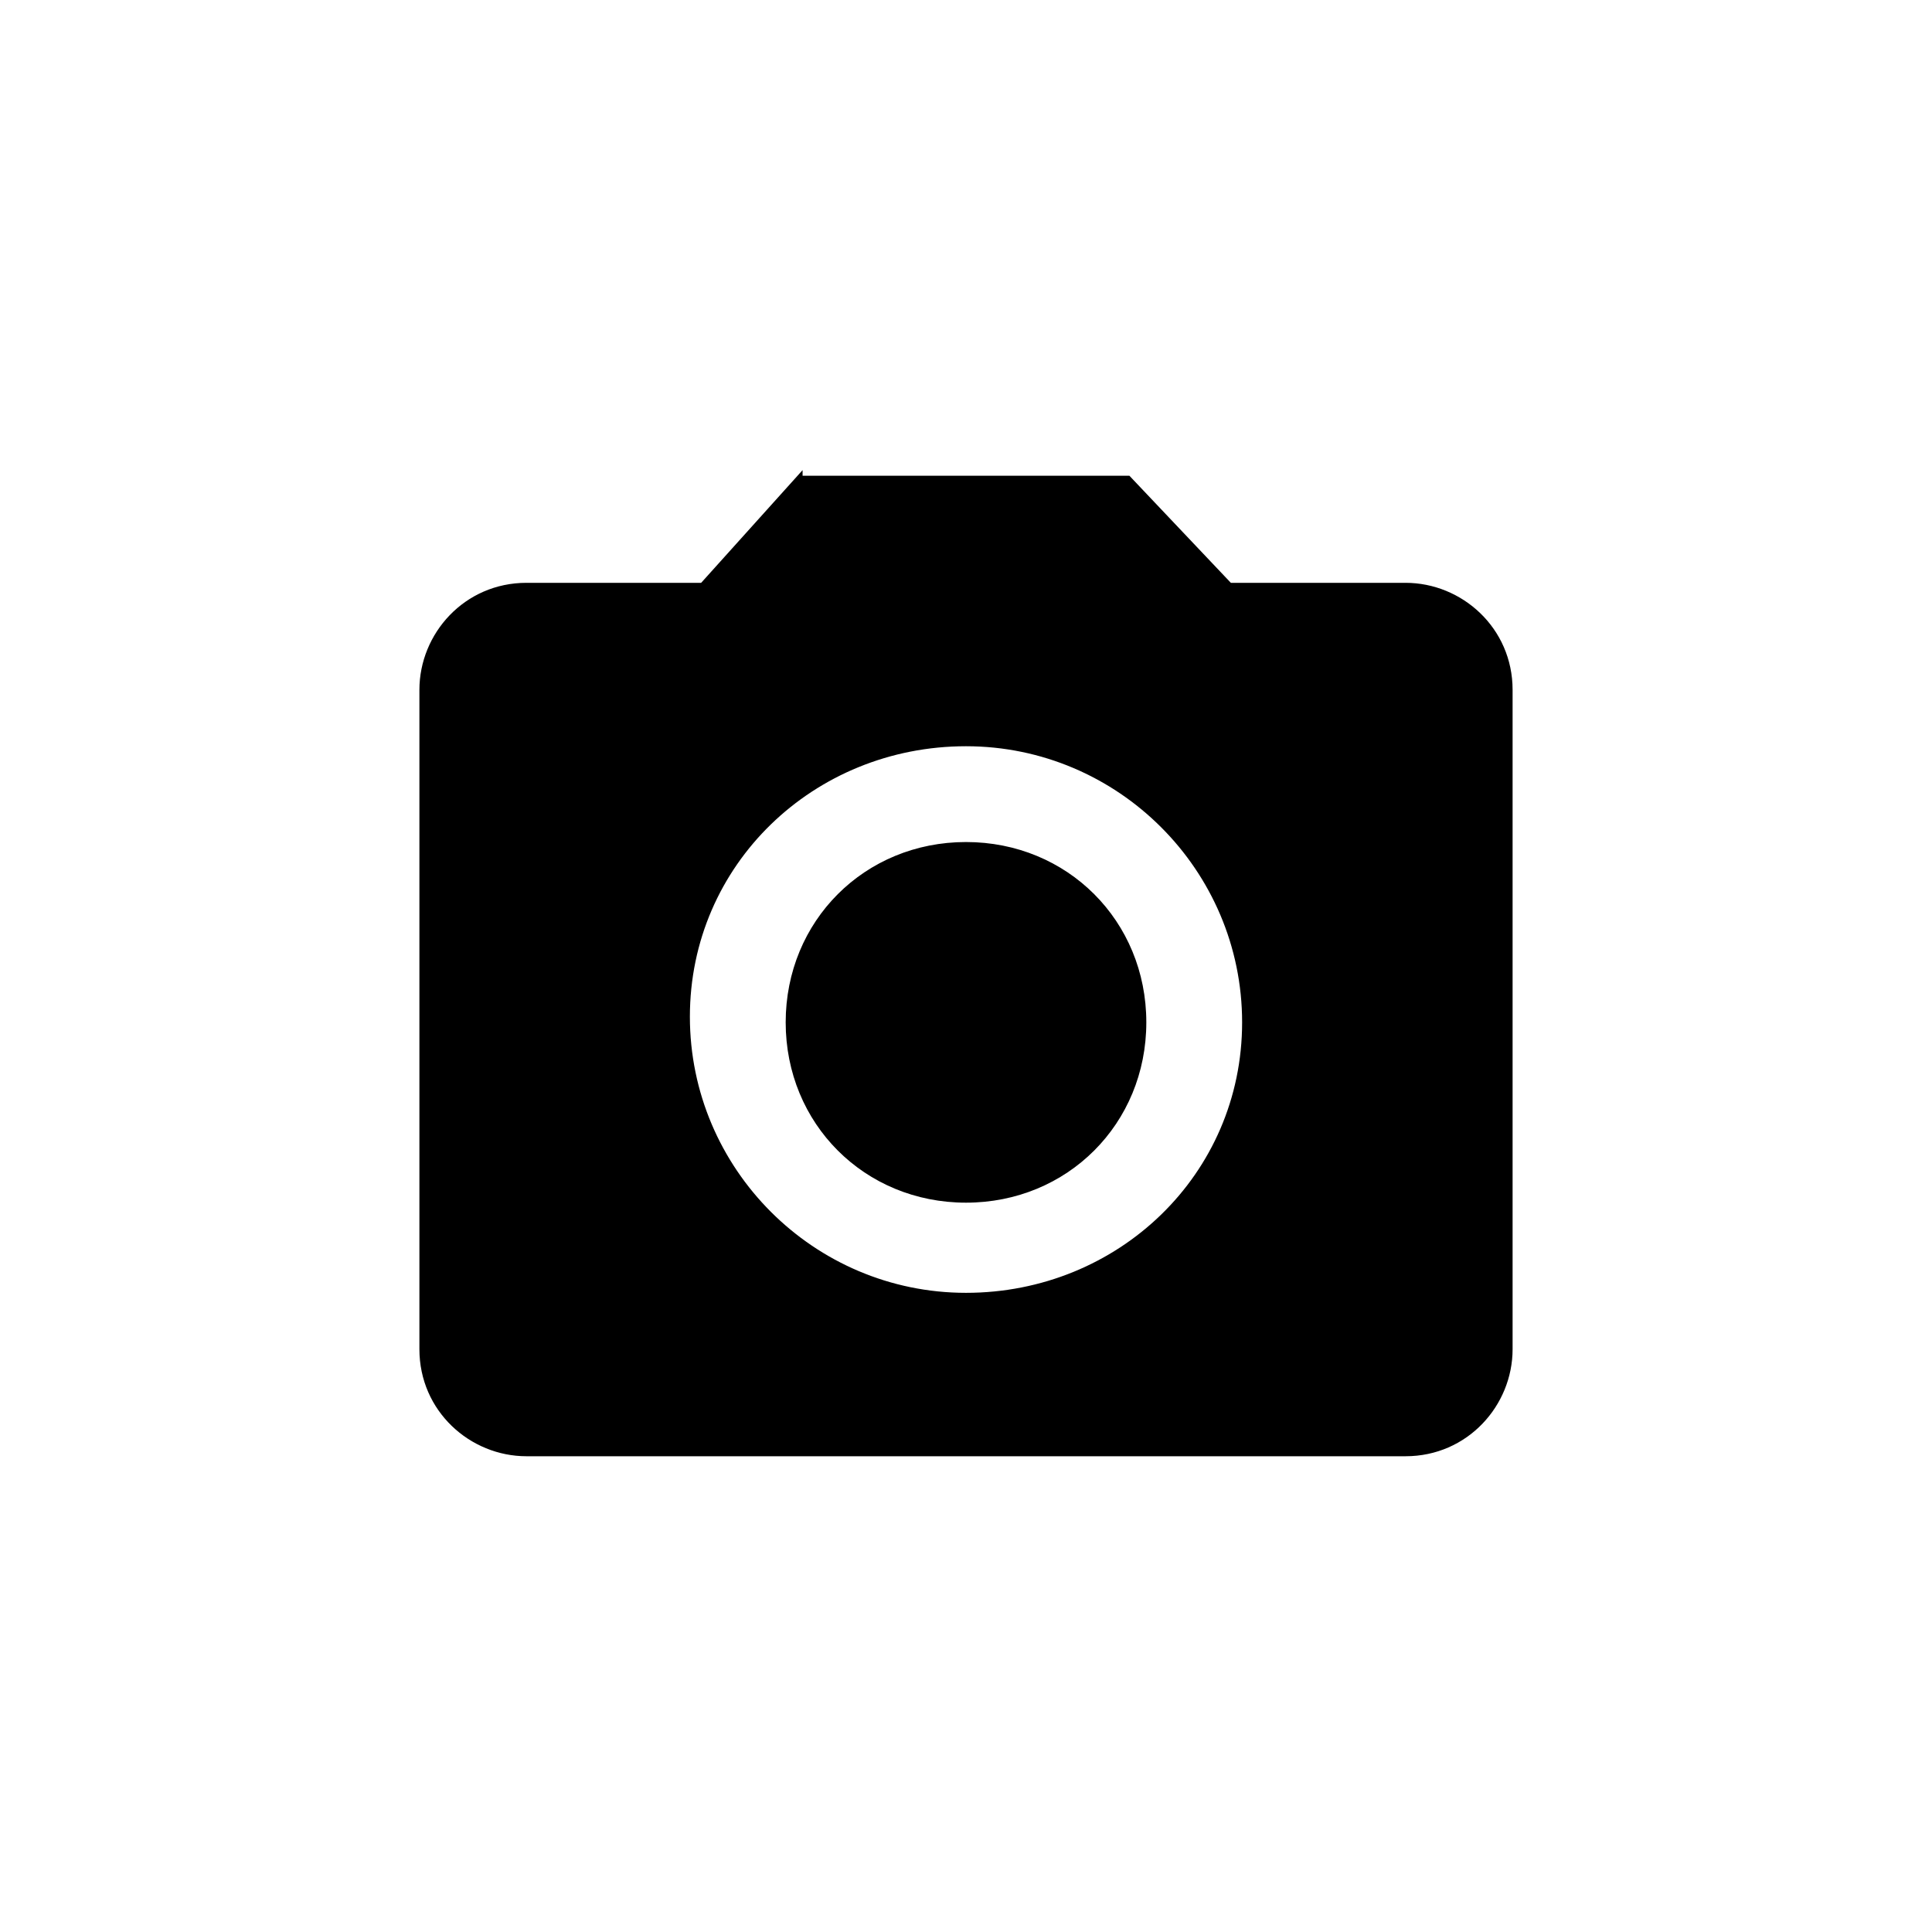
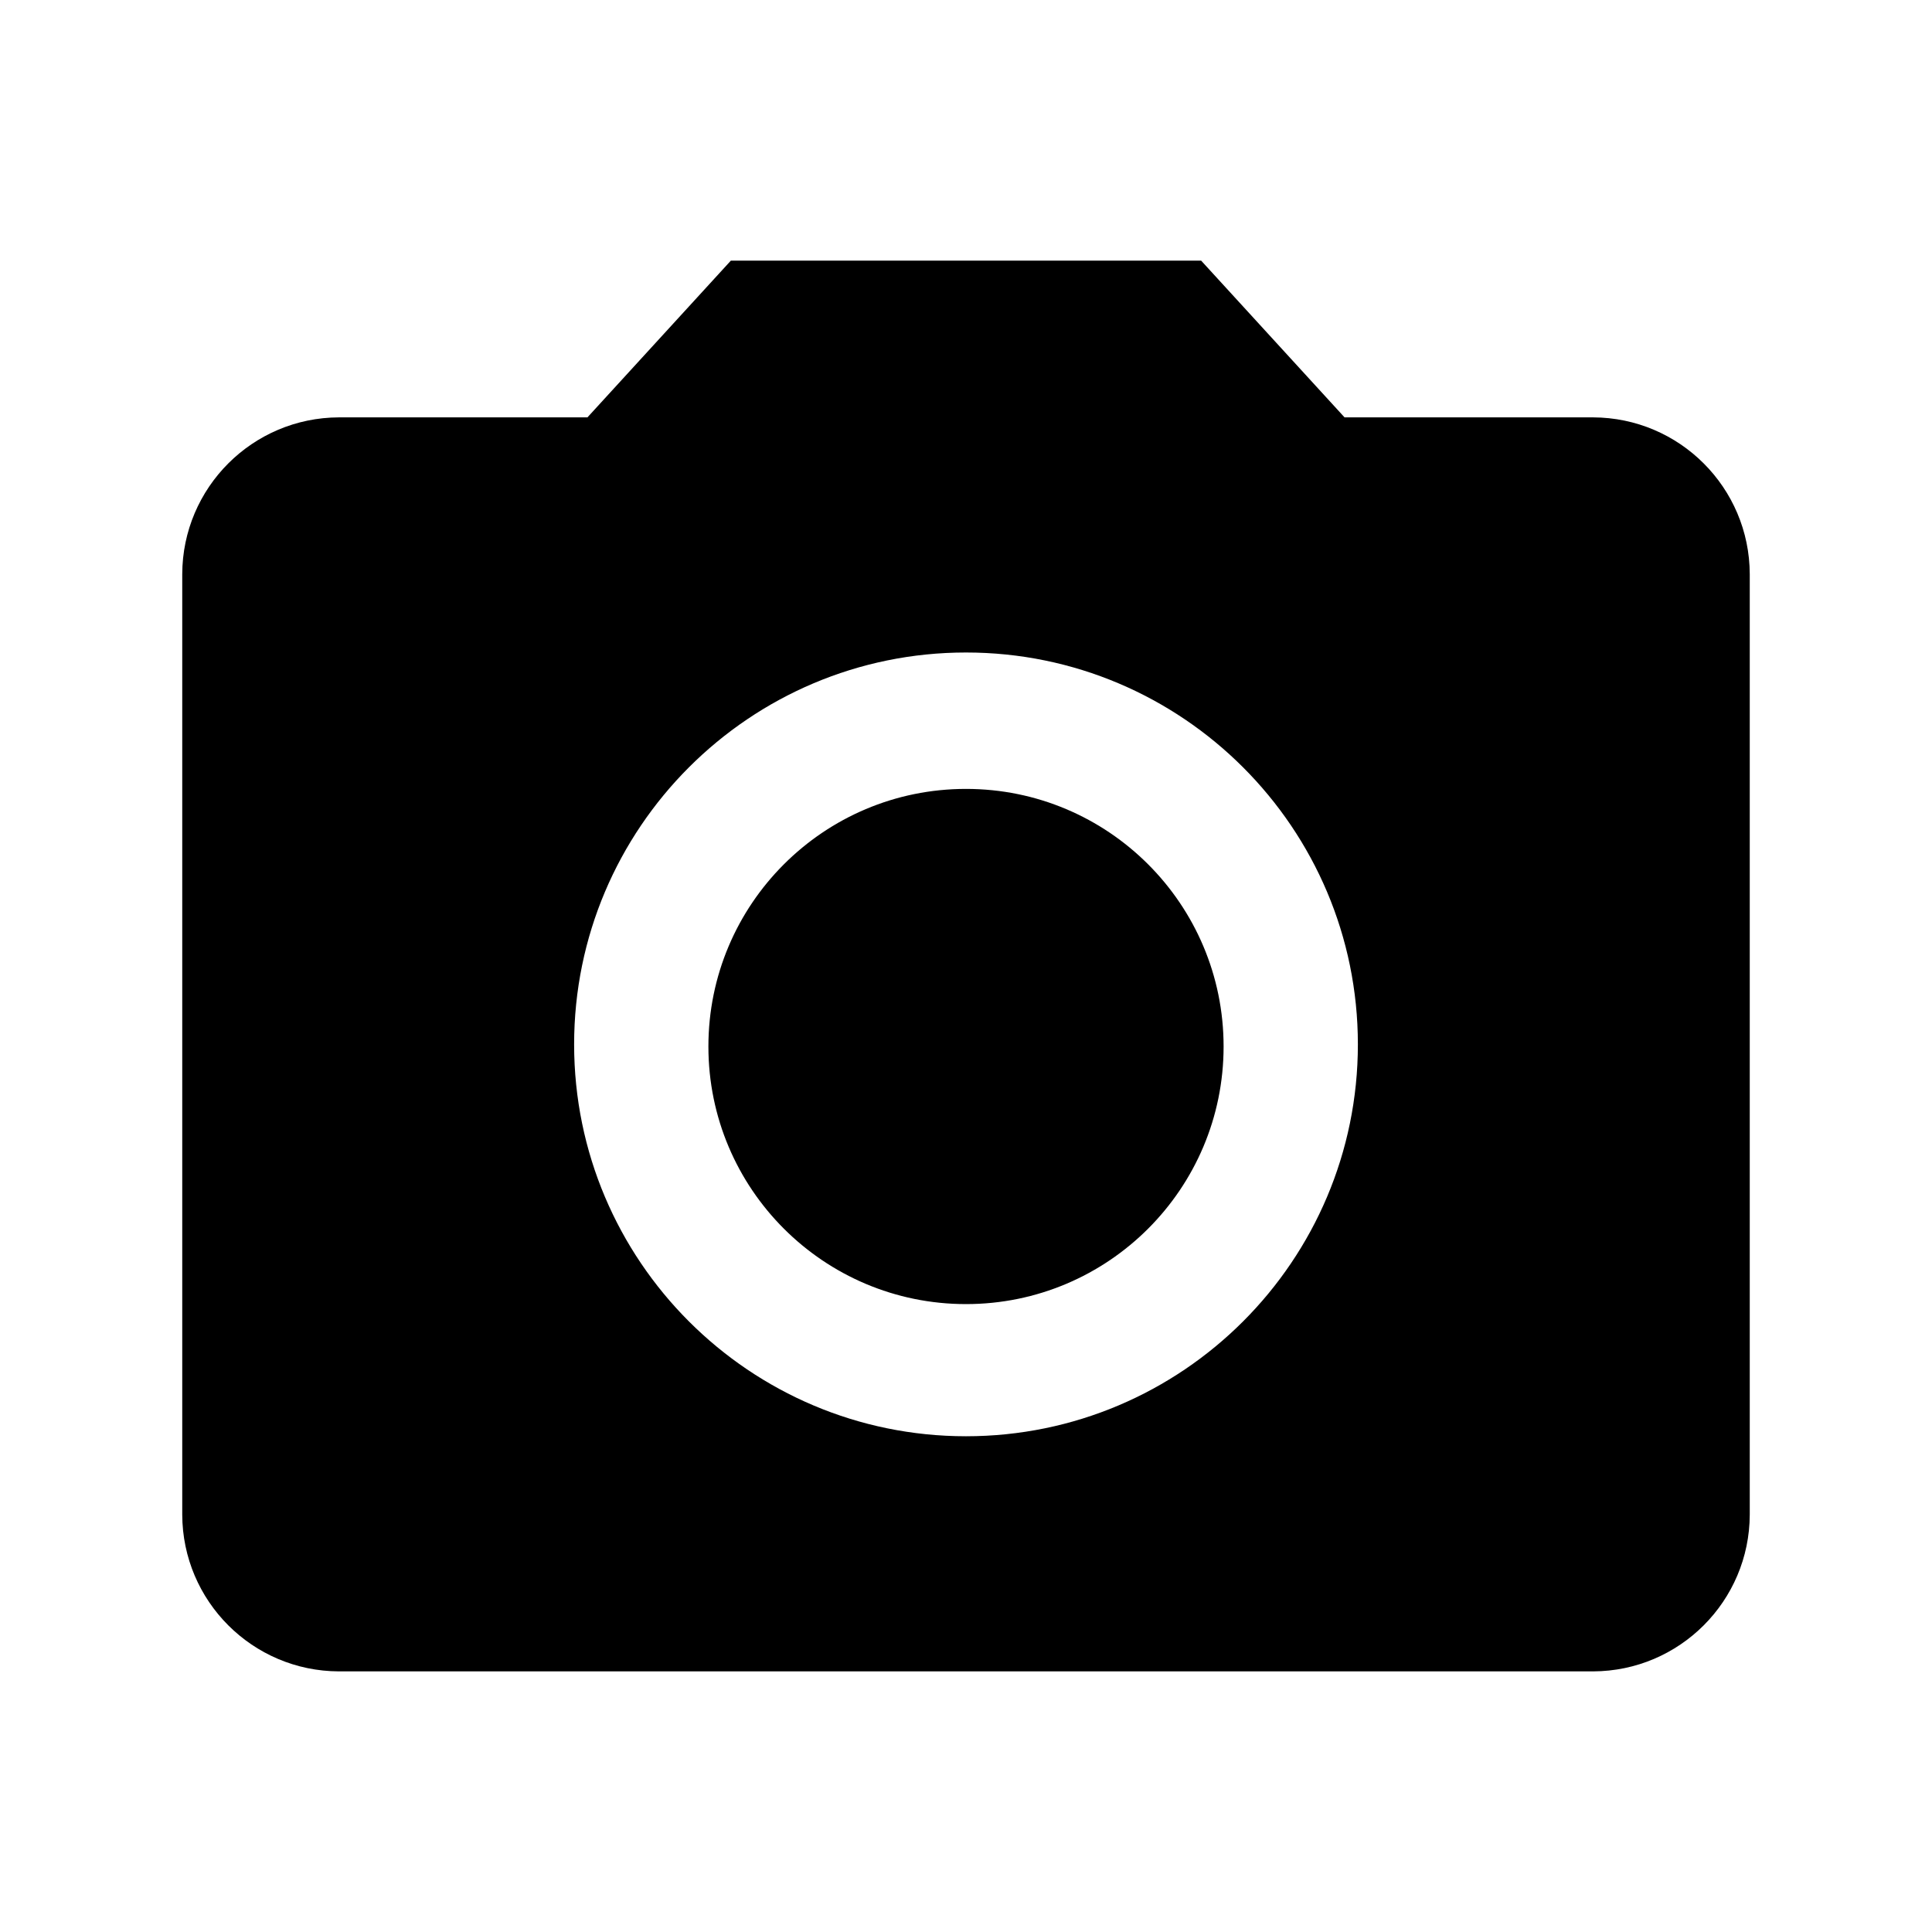
- <svg xmlns="http://www.w3.org/2000/svg" data-name="all icons" height="24" id="all_icons" viewBox="0 0 24 24" width="24">
-   <g>
-     <path d="M12,9.8c1.8,0,3.2,1.4,3.2,3.2s-1.4,3.2-3.2,3.2S8.8,14.8,8.8,13l0,0C8.8,11.2,10.2,9.8,12,9.8z M9.1,3.2L7.3,5.2H4.2 c-1.1,0-1.9,0.9-1.9,1.9v11.7c0,1.1,0.9,1.9,1.9,1.9h15.6c1.1,0,1.9-0.9,1.9-1.9V7.1c0-1.1-0.9-1.9-1.9-1.9h-3.1l-1.8-1.9H9.1z M12,17.8c-2.7,0-4.9-2.2-4.9-4.9S9.3,8.1,12,8.1s4.9,2.2,4.9,4.9C16.9,15.7,14.7,17.8,12,17.8z" transform="translate(3.6 3.6) scale(0.7)" />
-     <rect fill="none" height="24" width="24" />
-   </g>
+ <svg xmlns="http://www.w3.org/2000/svg" height="1000" viewBox="0 0 1000 1000" width="1000">
+   <defs>
+     <style>.a{fill:none;}</style>
+   </defs>
+   <path d="M500,408.333A133.333,133.333,0,1,1,366.667,541.667,133.333,133.333,0,0,1,500,408.333Zm-121.702-273.438-74.238,81.134h-128.598A81.373,81.373,0,0,0,94.328,297.164V783.97a81.373,81.373,0,0,0,81.134,81.134H824.537a81.373,81.373,0,0,0,81.134-81.134V297.164a81.373,81.373,0,0,0-81.134-81.134h-128.598l-74.238-81.134ZM500,743.403c-111.965,0-202.836-90.87-202.836-202.836S388.035,337.731,500,337.731s202.836,90.87,202.836,202.836S611.965,743.403,500,743.403Z" />
</svg>
